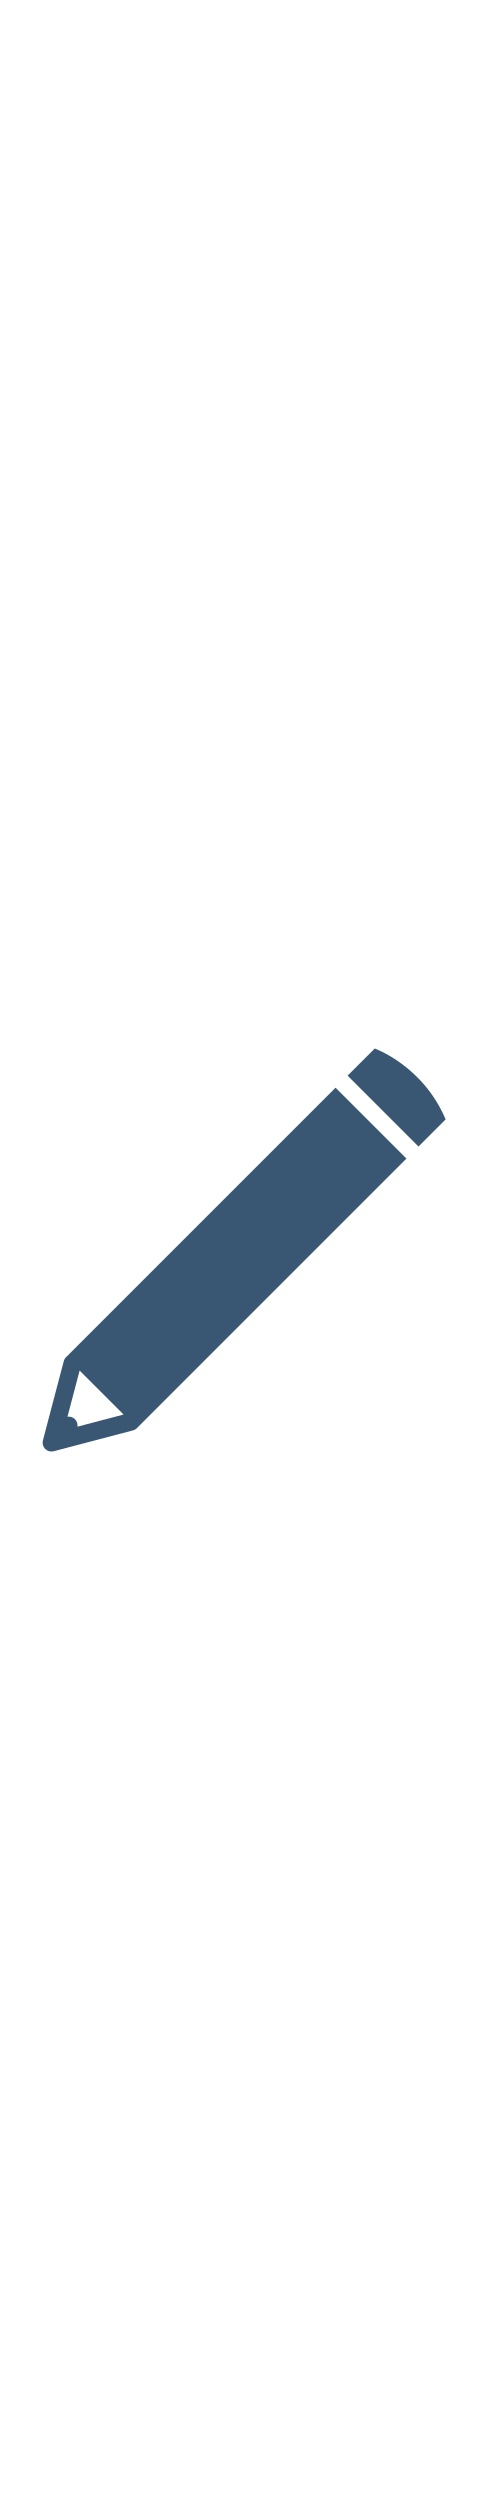
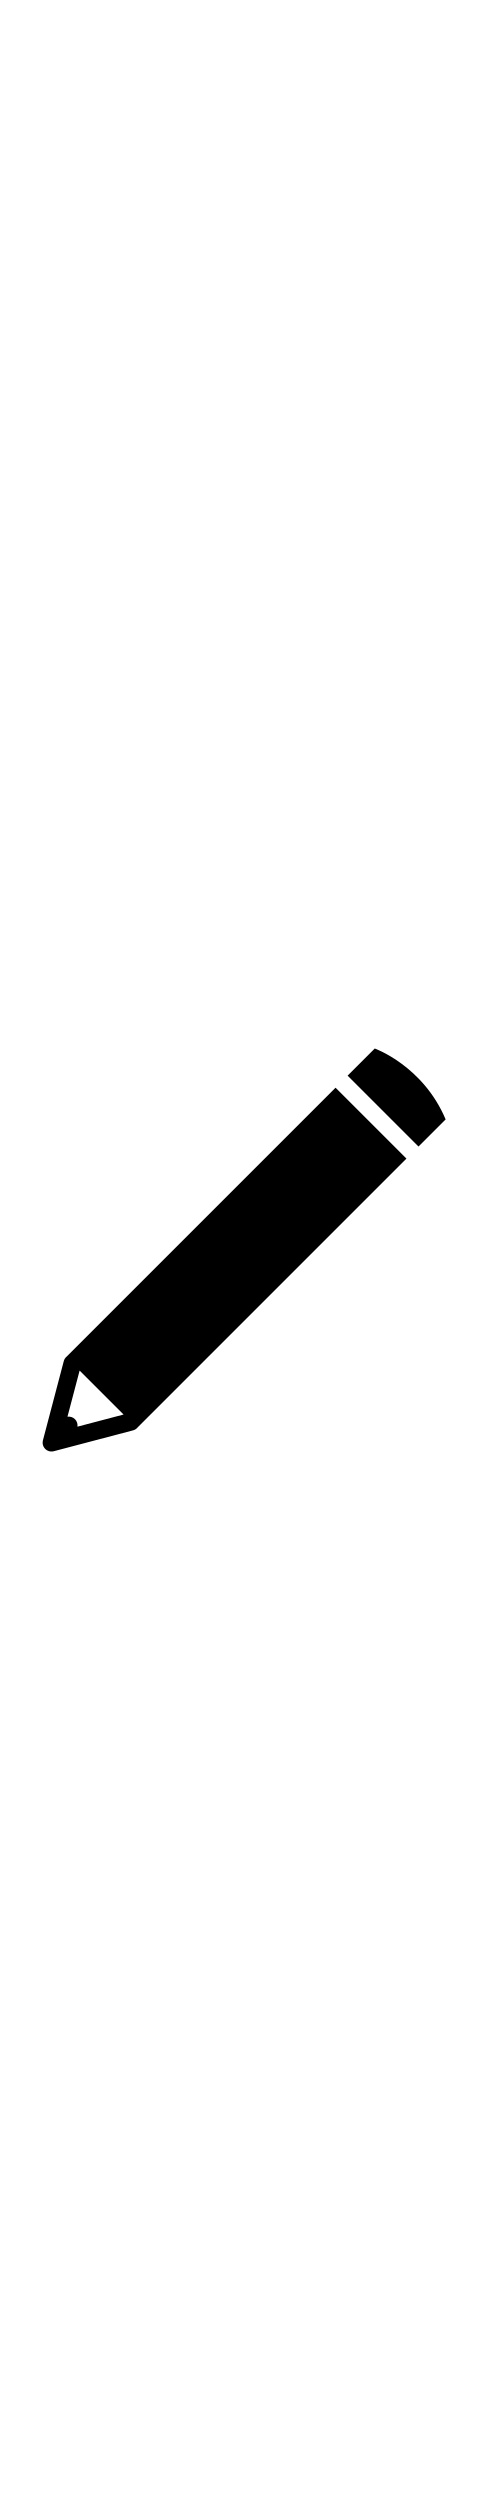
<svg xmlns="http://www.w3.org/2000/svg" height="128px" id="Layer_1" style="enable-background:new 0 0 128 128;" version="1.1" viewBox="0 0 128 128" width="25px" xml:space="preserve">
  <g>
-     <path d="M36.108,110.473l70.436-70.436L87.963,21.457L17.526,91.893c-0.378,0.302-0.671,0.716-0.803,1.22   l-5.476,20.803c-0.01,0.04-0.01,0.082-0.019,0.121c-0.018,0.082-0.029,0.162-0.039,0.247c-0.007,0.075-0.009,0.147-0.009,0.222   c-0.001,0.077,0.001,0.147,0.009,0.225c0.01,0.084,0.021,0.166,0.039,0.246c0.008,0.04,0.008,0.082,0.019,0.121   c0.007,0.029,0.021,0.055,0.031,0.083c0.023,0.078,0.053,0.154,0.086,0.23c0.029,0.067,0.057,0.134,0.09,0.196   c0.037,0.066,0.077,0.127,0.121,0.189c0.041,0.063,0.083,0.126,0.13,0.184c0.047,0.059,0.1,0.109,0.152,0.162   c0.053,0.054,0.105,0.105,0.163,0.152c0.056,0.048,0.119,0.09,0.182,0.131c0.063,0.043,0.124,0.084,0.192,0.12   c0.062,0.033,0.128,0.062,0.195,0.09c0.076,0.033,0.151,0.063,0.23,0.087c0.028,0.009,0.054,0.023,0.083,0.031   c0.04,0.01,0.081,0.01,0.121,0.02c0.081,0.017,0.162,0.028,0.246,0.037c0.077,0.009,0.148,0.011,0.224,0.01   c0.075,0,0.147-0.001,0.223-0.008c0.084-0.011,0.166-0.022,0.247-0.039c0.04-0.01,0.082-0.01,0.121-0.02l20.804-5.475   C35.393,111.146,35.808,110.853,36.108,110.473z M19.651,108.349c-0.535-0.535-1.267-0.746-1.964-0.649l3.183-12.094l11.526,11.525   L20.3,110.313C20.398,109.616,20.188,108.884,19.651,108.349z" fill="#395673" />
-     <path d="M109.702,36.879l-18.58-18.581l7.117-7.117c0,0,12.656,4.514,18.58,18.582L109.702,36.879z" fill="#395673" />
+     <path d="M36.108,110.473l70.436-70.436L87.963,21.457L17.526,91.893c-0.378,0.302-0.671,0.716-0.803,1.22   l-5.476,20.803c-0.01,0.04-0.01,0.082-0.019,0.121c-0.018,0.082-0.029,0.162-0.039,0.247c-0.007,0.075-0.009,0.147-0.009,0.222   c-0.001,0.077,0.001,0.147,0.009,0.225c0.01,0.084,0.021,0.166,0.039,0.246c0.008,0.04,0.008,0.082,0.019,0.121   c0.007,0.029,0.021,0.055,0.031,0.083c0.023,0.078,0.053,0.154,0.086,0.23c0.029,0.067,0.057,0.134,0.09,0.196   c0.037,0.066,0.077,0.127,0.121,0.189c0.041,0.063,0.083,0.126,0.13,0.184c0.047,0.059,0.1,0.109,0.152,0.162   c0.053,0.054,0.105,0.105,0.163,0.152c0.056,0.048,0.119,0.09,0.182,0.131c0.063,0.043,0.124,0.084,0.192,0.12   c0.062,0.033,0.128,0.062,0.195,0.09c0.076,0.033,0.151,0.063,0.23,0.087c0.028,0.009,0.054,0.023,0.083,0.031   c0.04,0.01,0.081,0.01,0.121,0.02c0.081,0.017,0.162,0.028,0.246,0.037c0.077,0.009,0.148,0.011,0.224,0.01   c0.075,0,0.147-0.001,0.223-0.008c0.084-0.011,0.166-0.022,0.247-0.039c0.04-0.01,0.082-0.01,0.121-0.02l20.804-5.475   C35.393,111.146,35.808,110.853,36.108,110.473z M19.651,108.349c-0.535-0.535-1.267-0.746-1.964-0.649l3.183-12.094l11.526,11.525   L20.3,110.313C20.398,109.616,20.188,108.884,19.651,108.349z" fill="#000000" />
+     <path d="M109.702,36.879l-18.58-18.581l7.117-7.117c0,0,12.656,4.514,18.58,18.582L109.702,36.879z" fill="#000000" />
  </g>
</svg>
